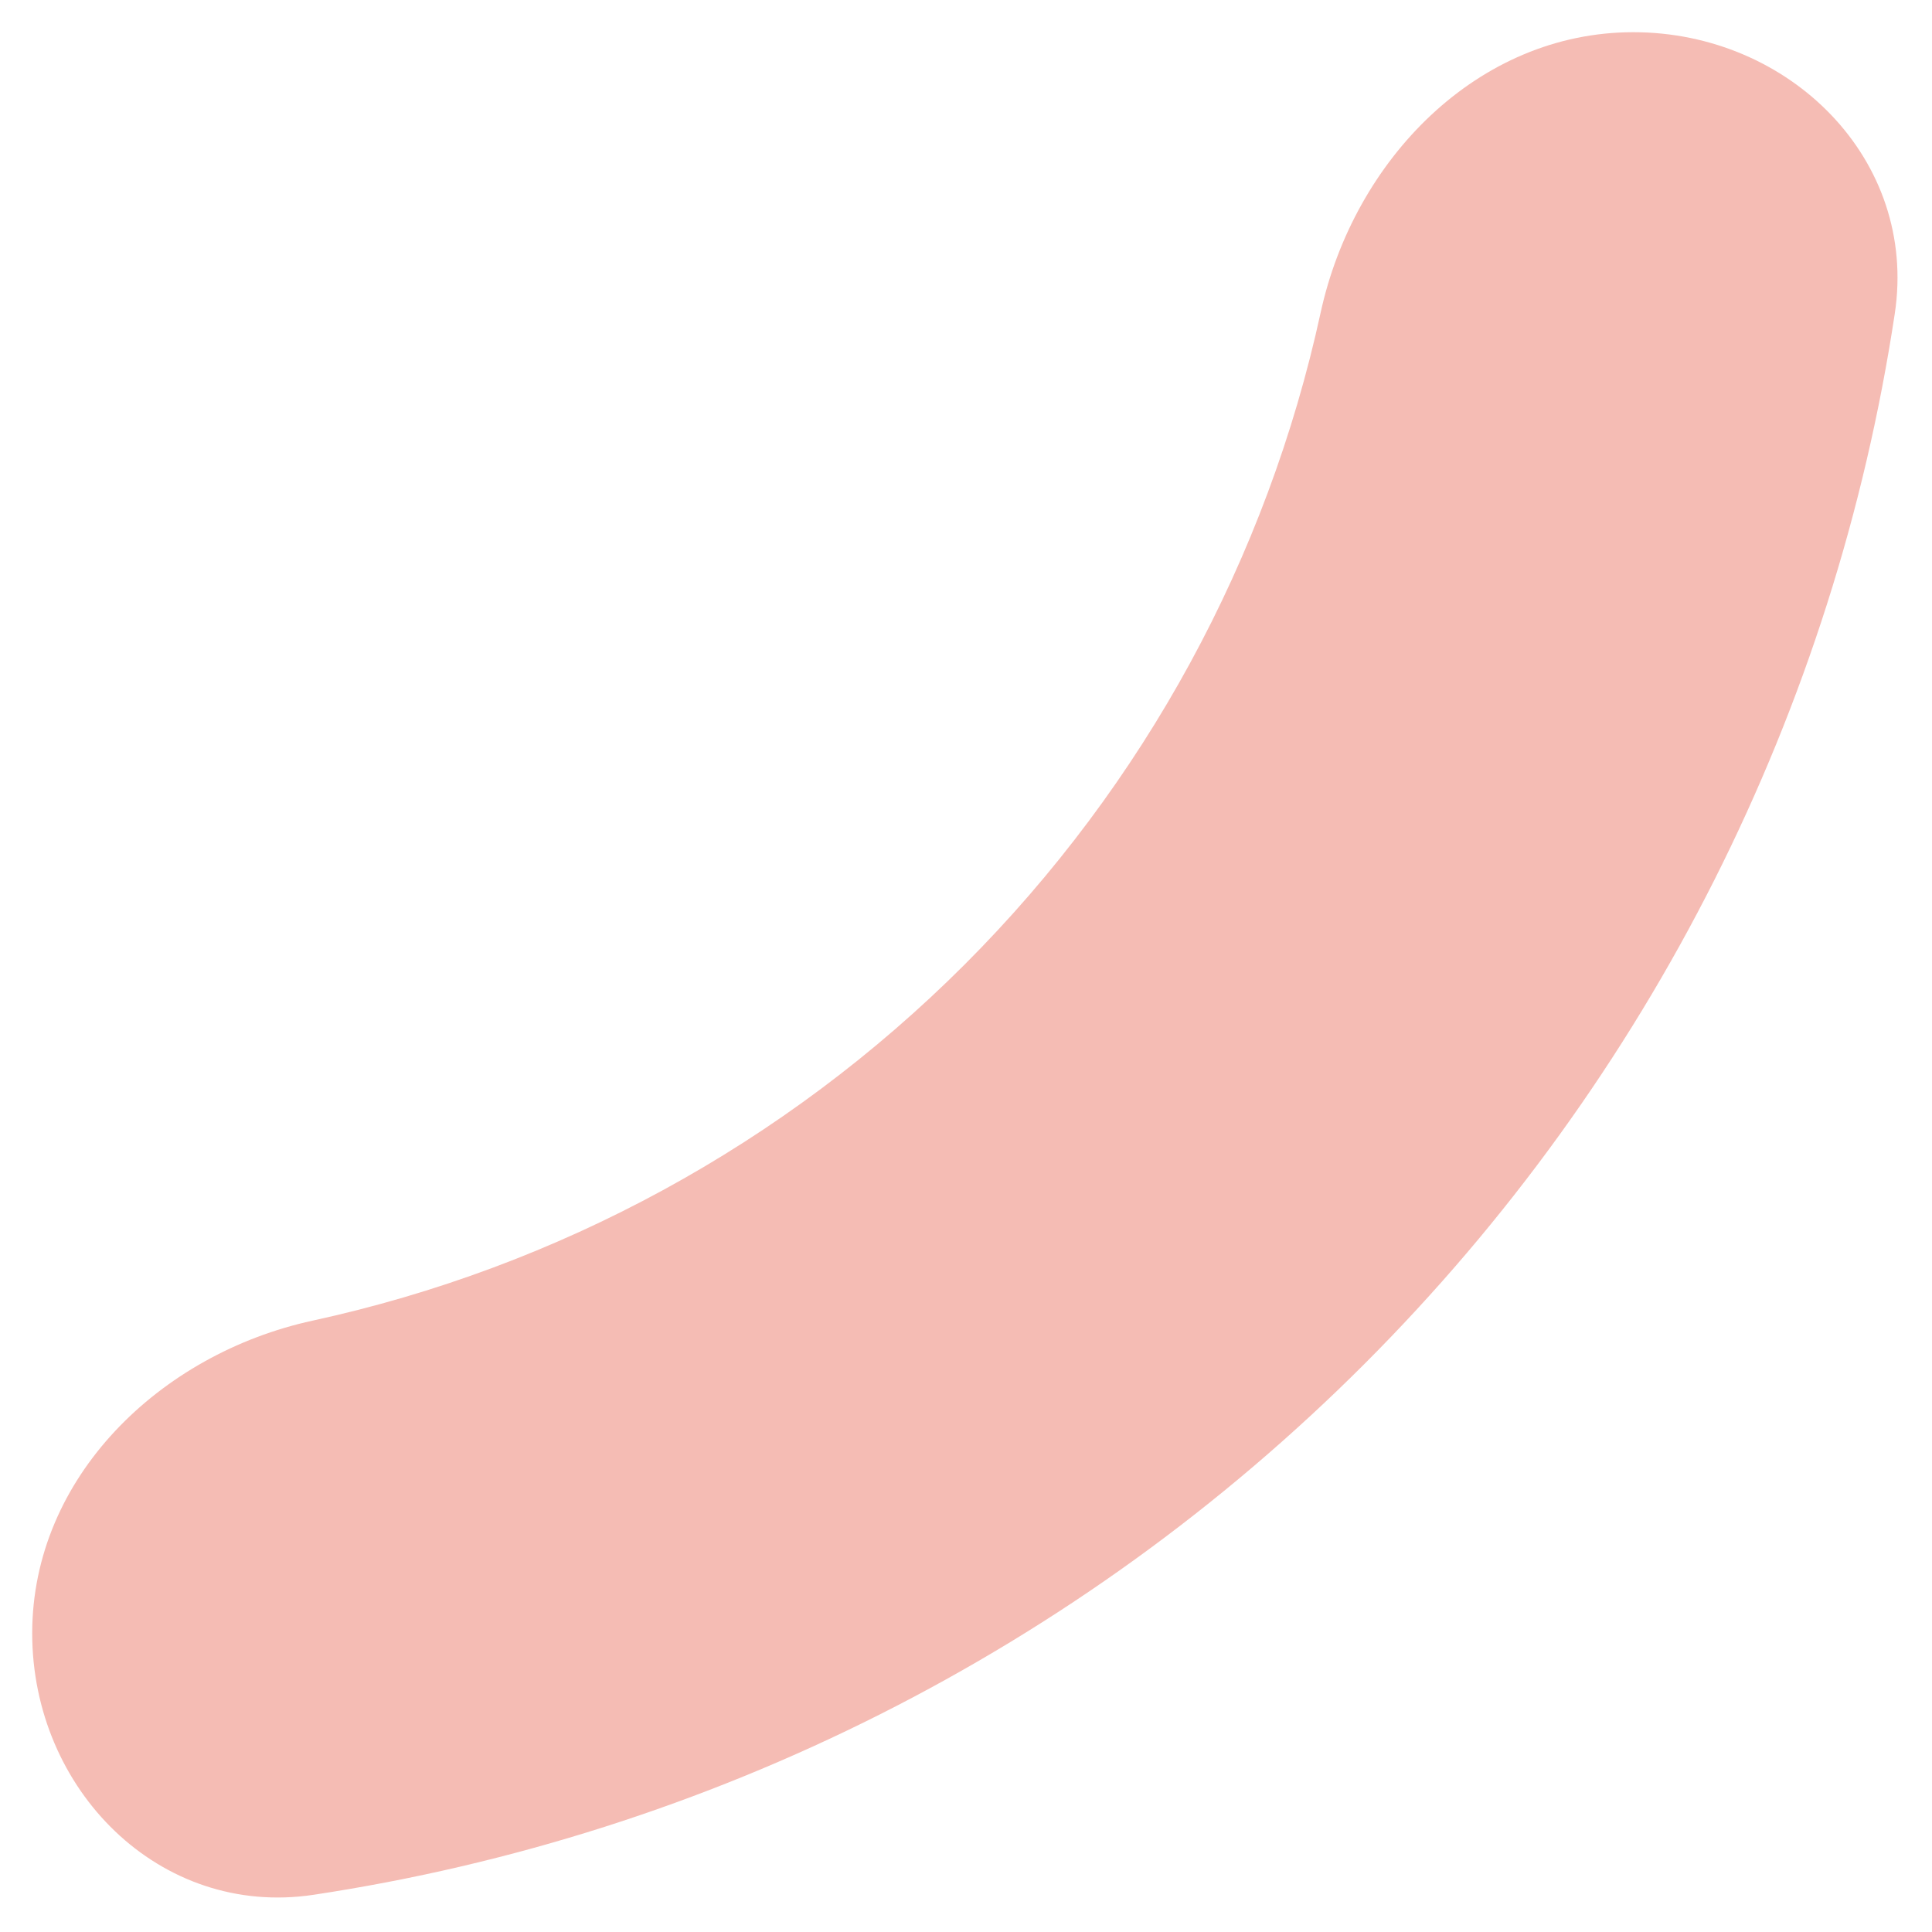
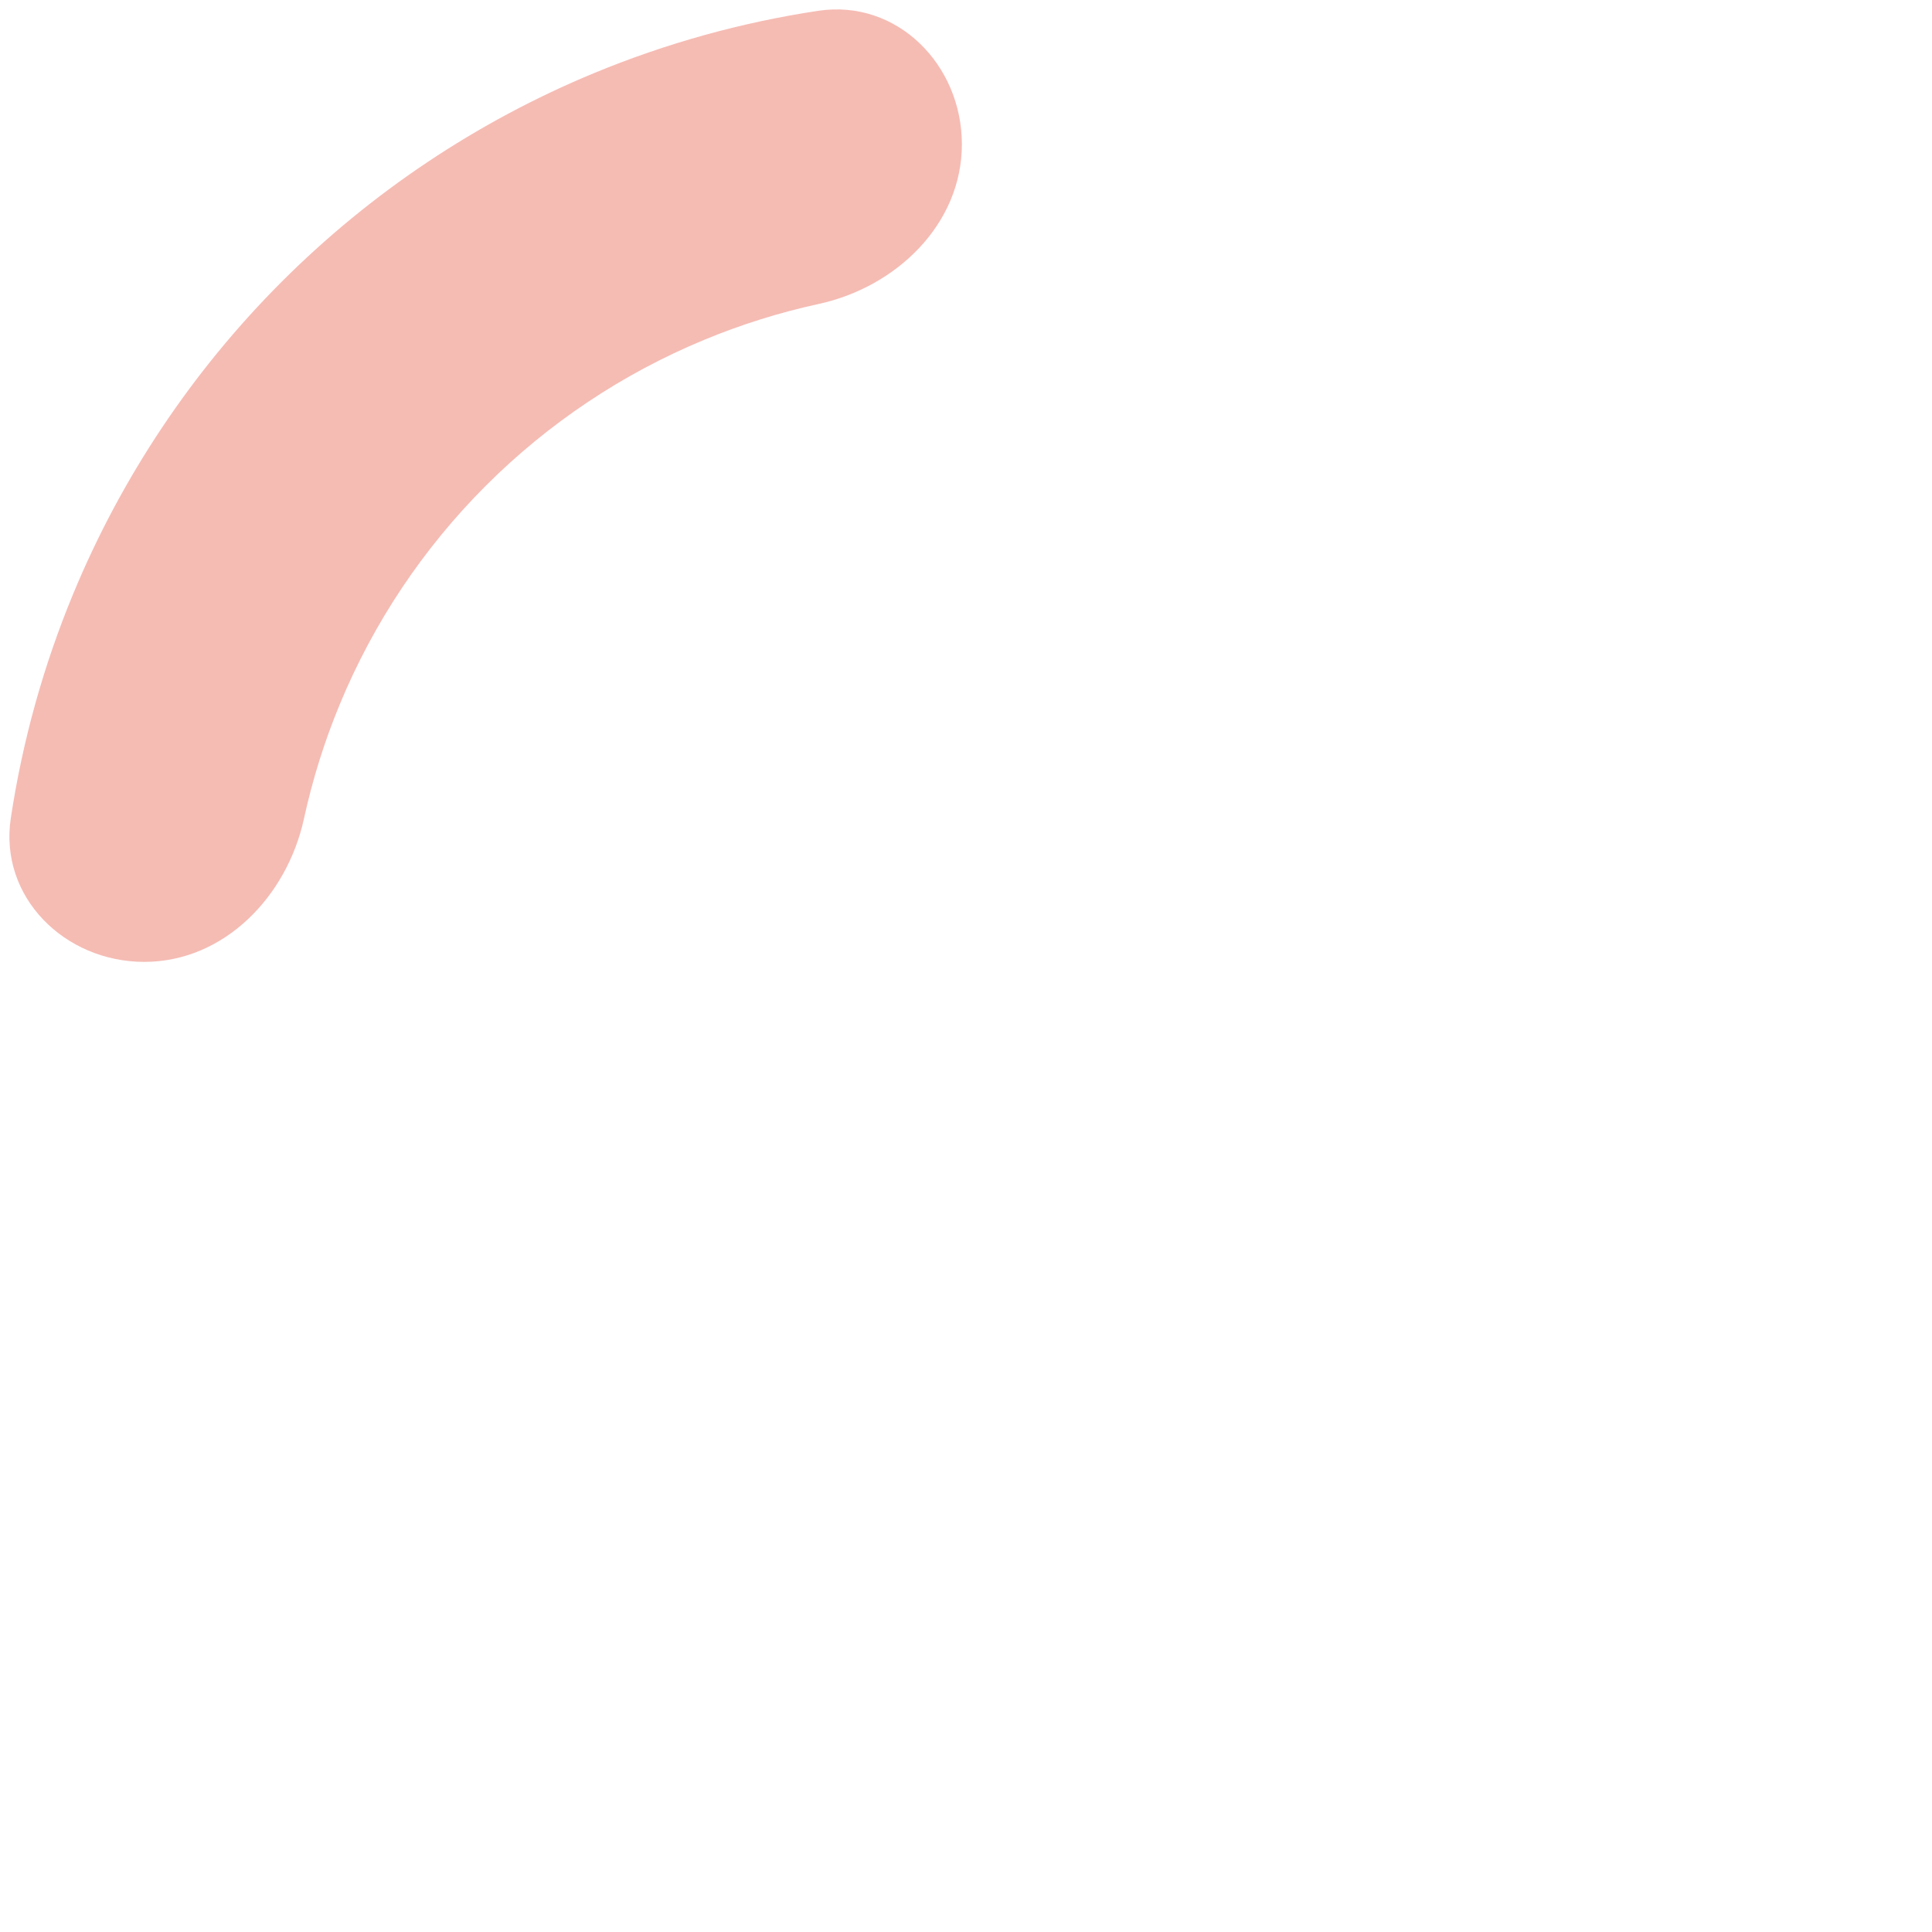
- <svg xmlns="http://www.w3.org/2000/svg" width="48" height="48" viewBox="0 0 48 48" fill="none">
-   <path d="M40.58 0.8C44.457 0.8 47.654 3.96 47.075 7.794C45.59 17.618 41.004 26.782 33.893 33.893C26.782 41.004 17.618 45.59 7.794 47.075C3.961 47.654 0.8 44.457 0.8 40.58C0.8 36.703 3.978 33.635 7.767 32.811C13.855 31.486 19.491 28.439 23.965 23.965C28.439 19.49 31.486 13.855 32.811 7.767C33.636 3.978 36.703 0.8 40.58 0.8Z" fill="#F5BCB4" />
+ <svg xmlns="http://www.w3.org/2000/svg" width="94" height="94" viewBox="0 0 94 94" fill="none">
+   <path d="M7.02 46.8C3.143 46.8 -0.054 43.64 0.526 39.806C1.091 36.067 2.108 32.401 3.562 28.89C5.914 23.212 9.362 18.053 13.707 13.707C18.053 9.362 23.212 5.914 28.89 3.562C32.401 2.108 36.067 1.091 39.806 0.526C43.64 -0.054 46.8 3.143 46.8 7.02C46.8 10.897 43.622 13.965 39.834 14.789C37.933 15.203 36.069 15.786 34.263 16.534C30.289 18.18 26.677 20.593 23.635 23.635C20.593 26.677 18.18 30.289 16.534 34.263C15.786 36.069 15.203 37.933 14.789 39.834C13.965 43.622 10.897 46.8 7.02 46.8Z" fill="#F5BCB4" />
</svg>
